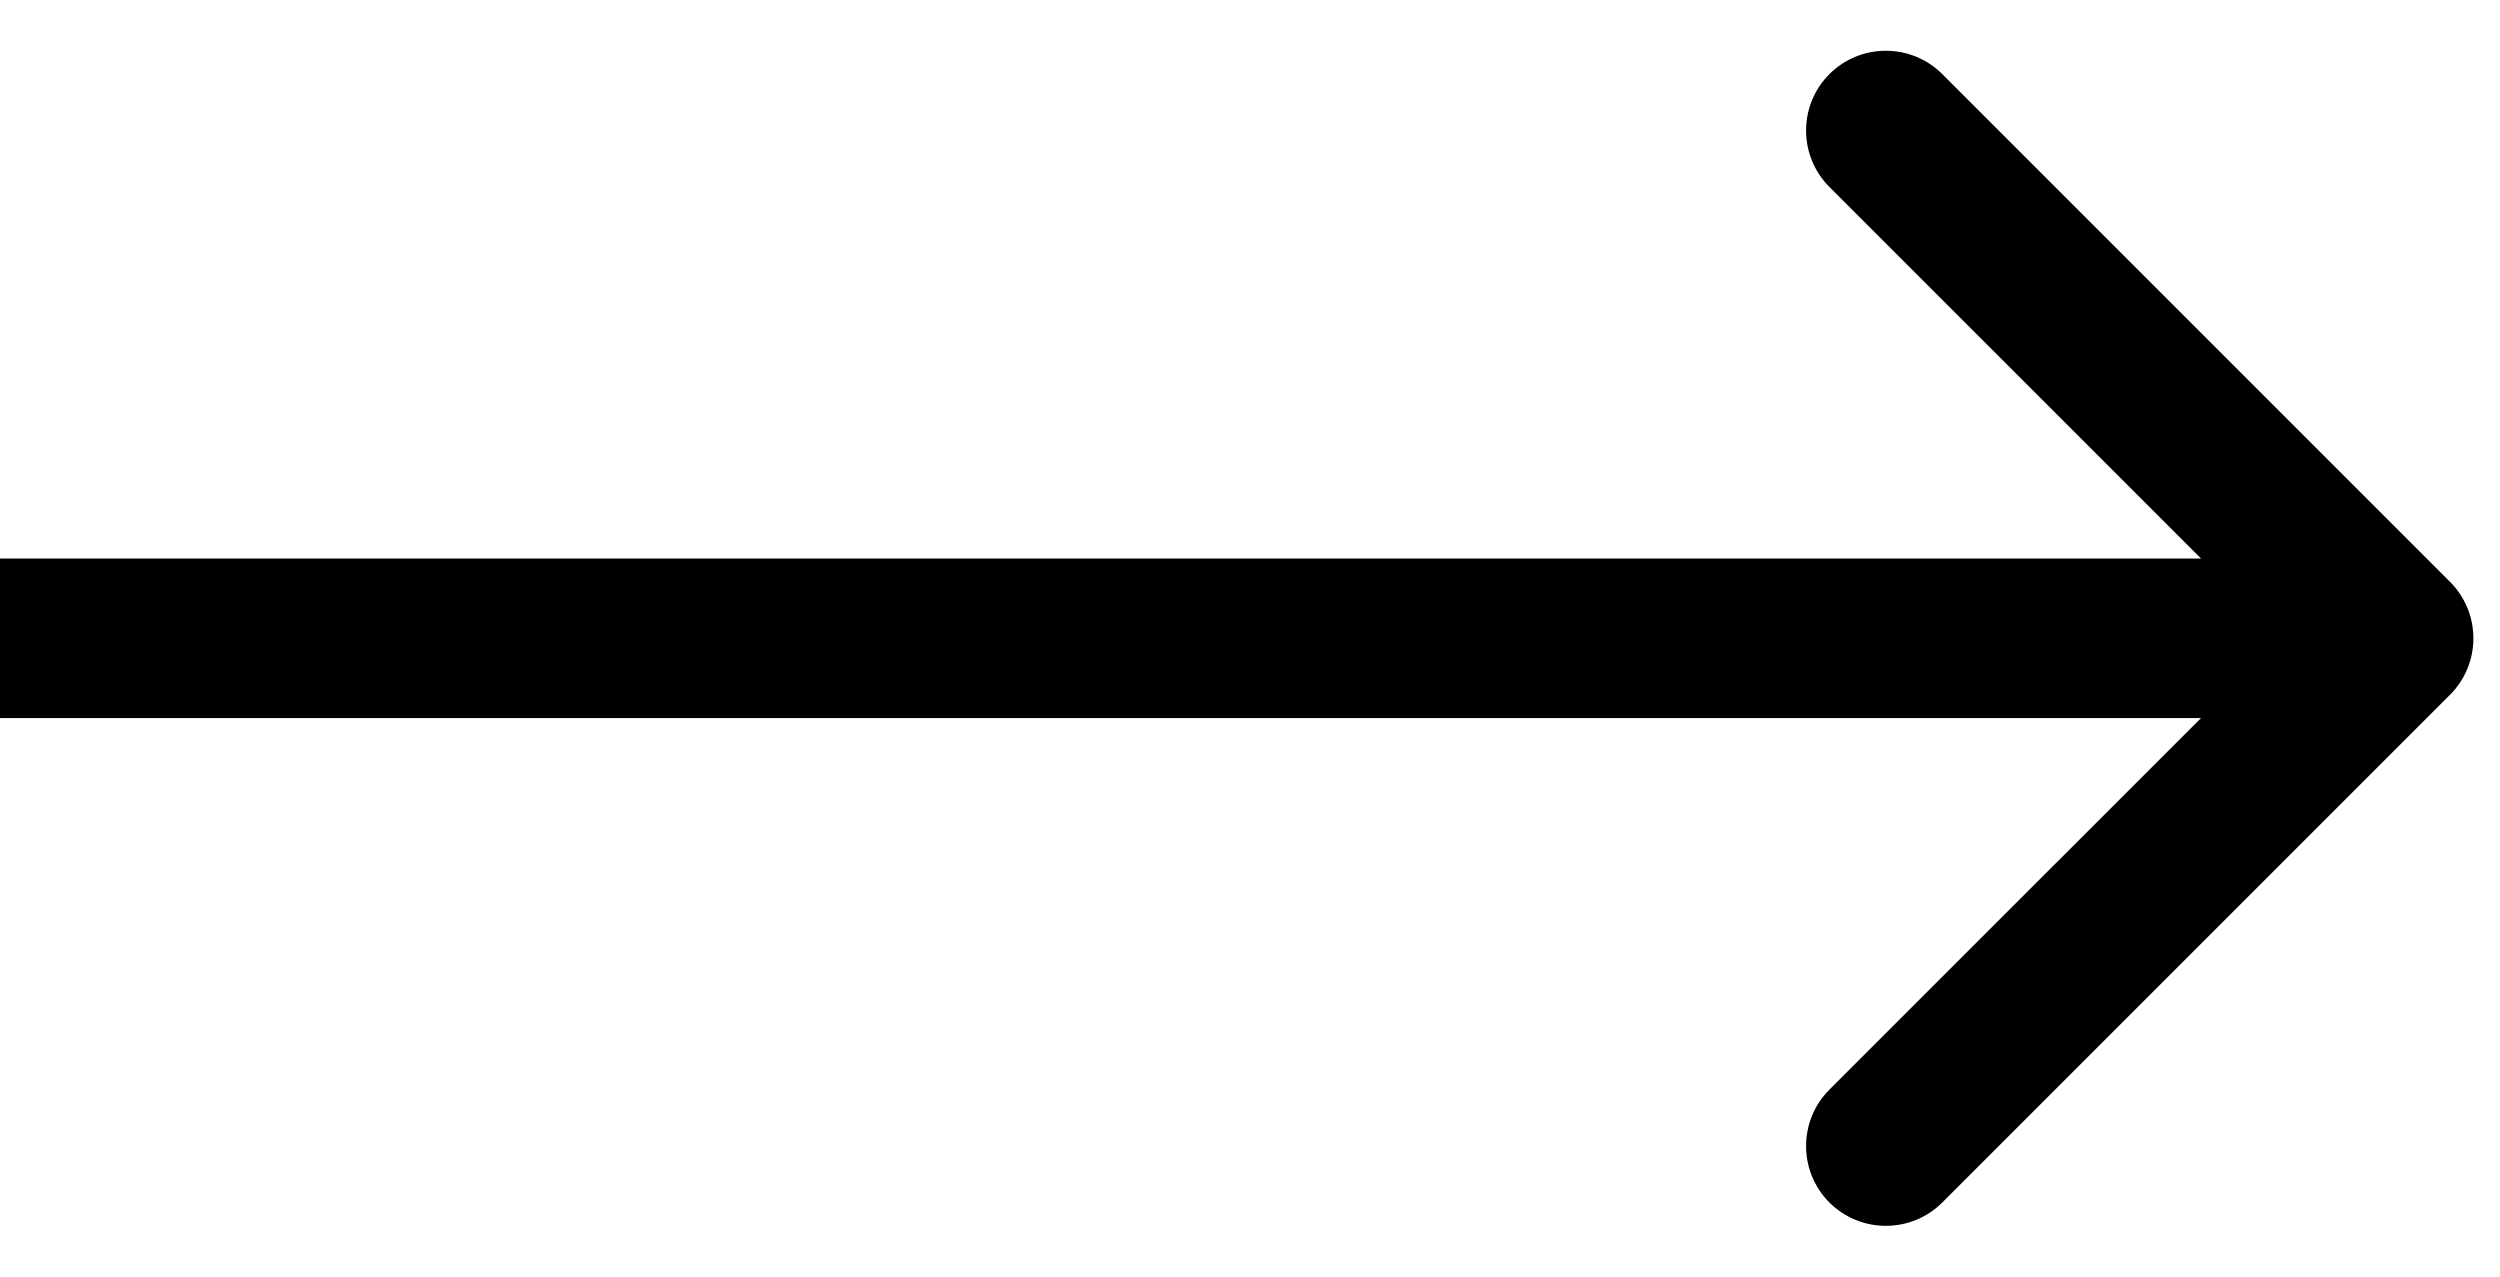
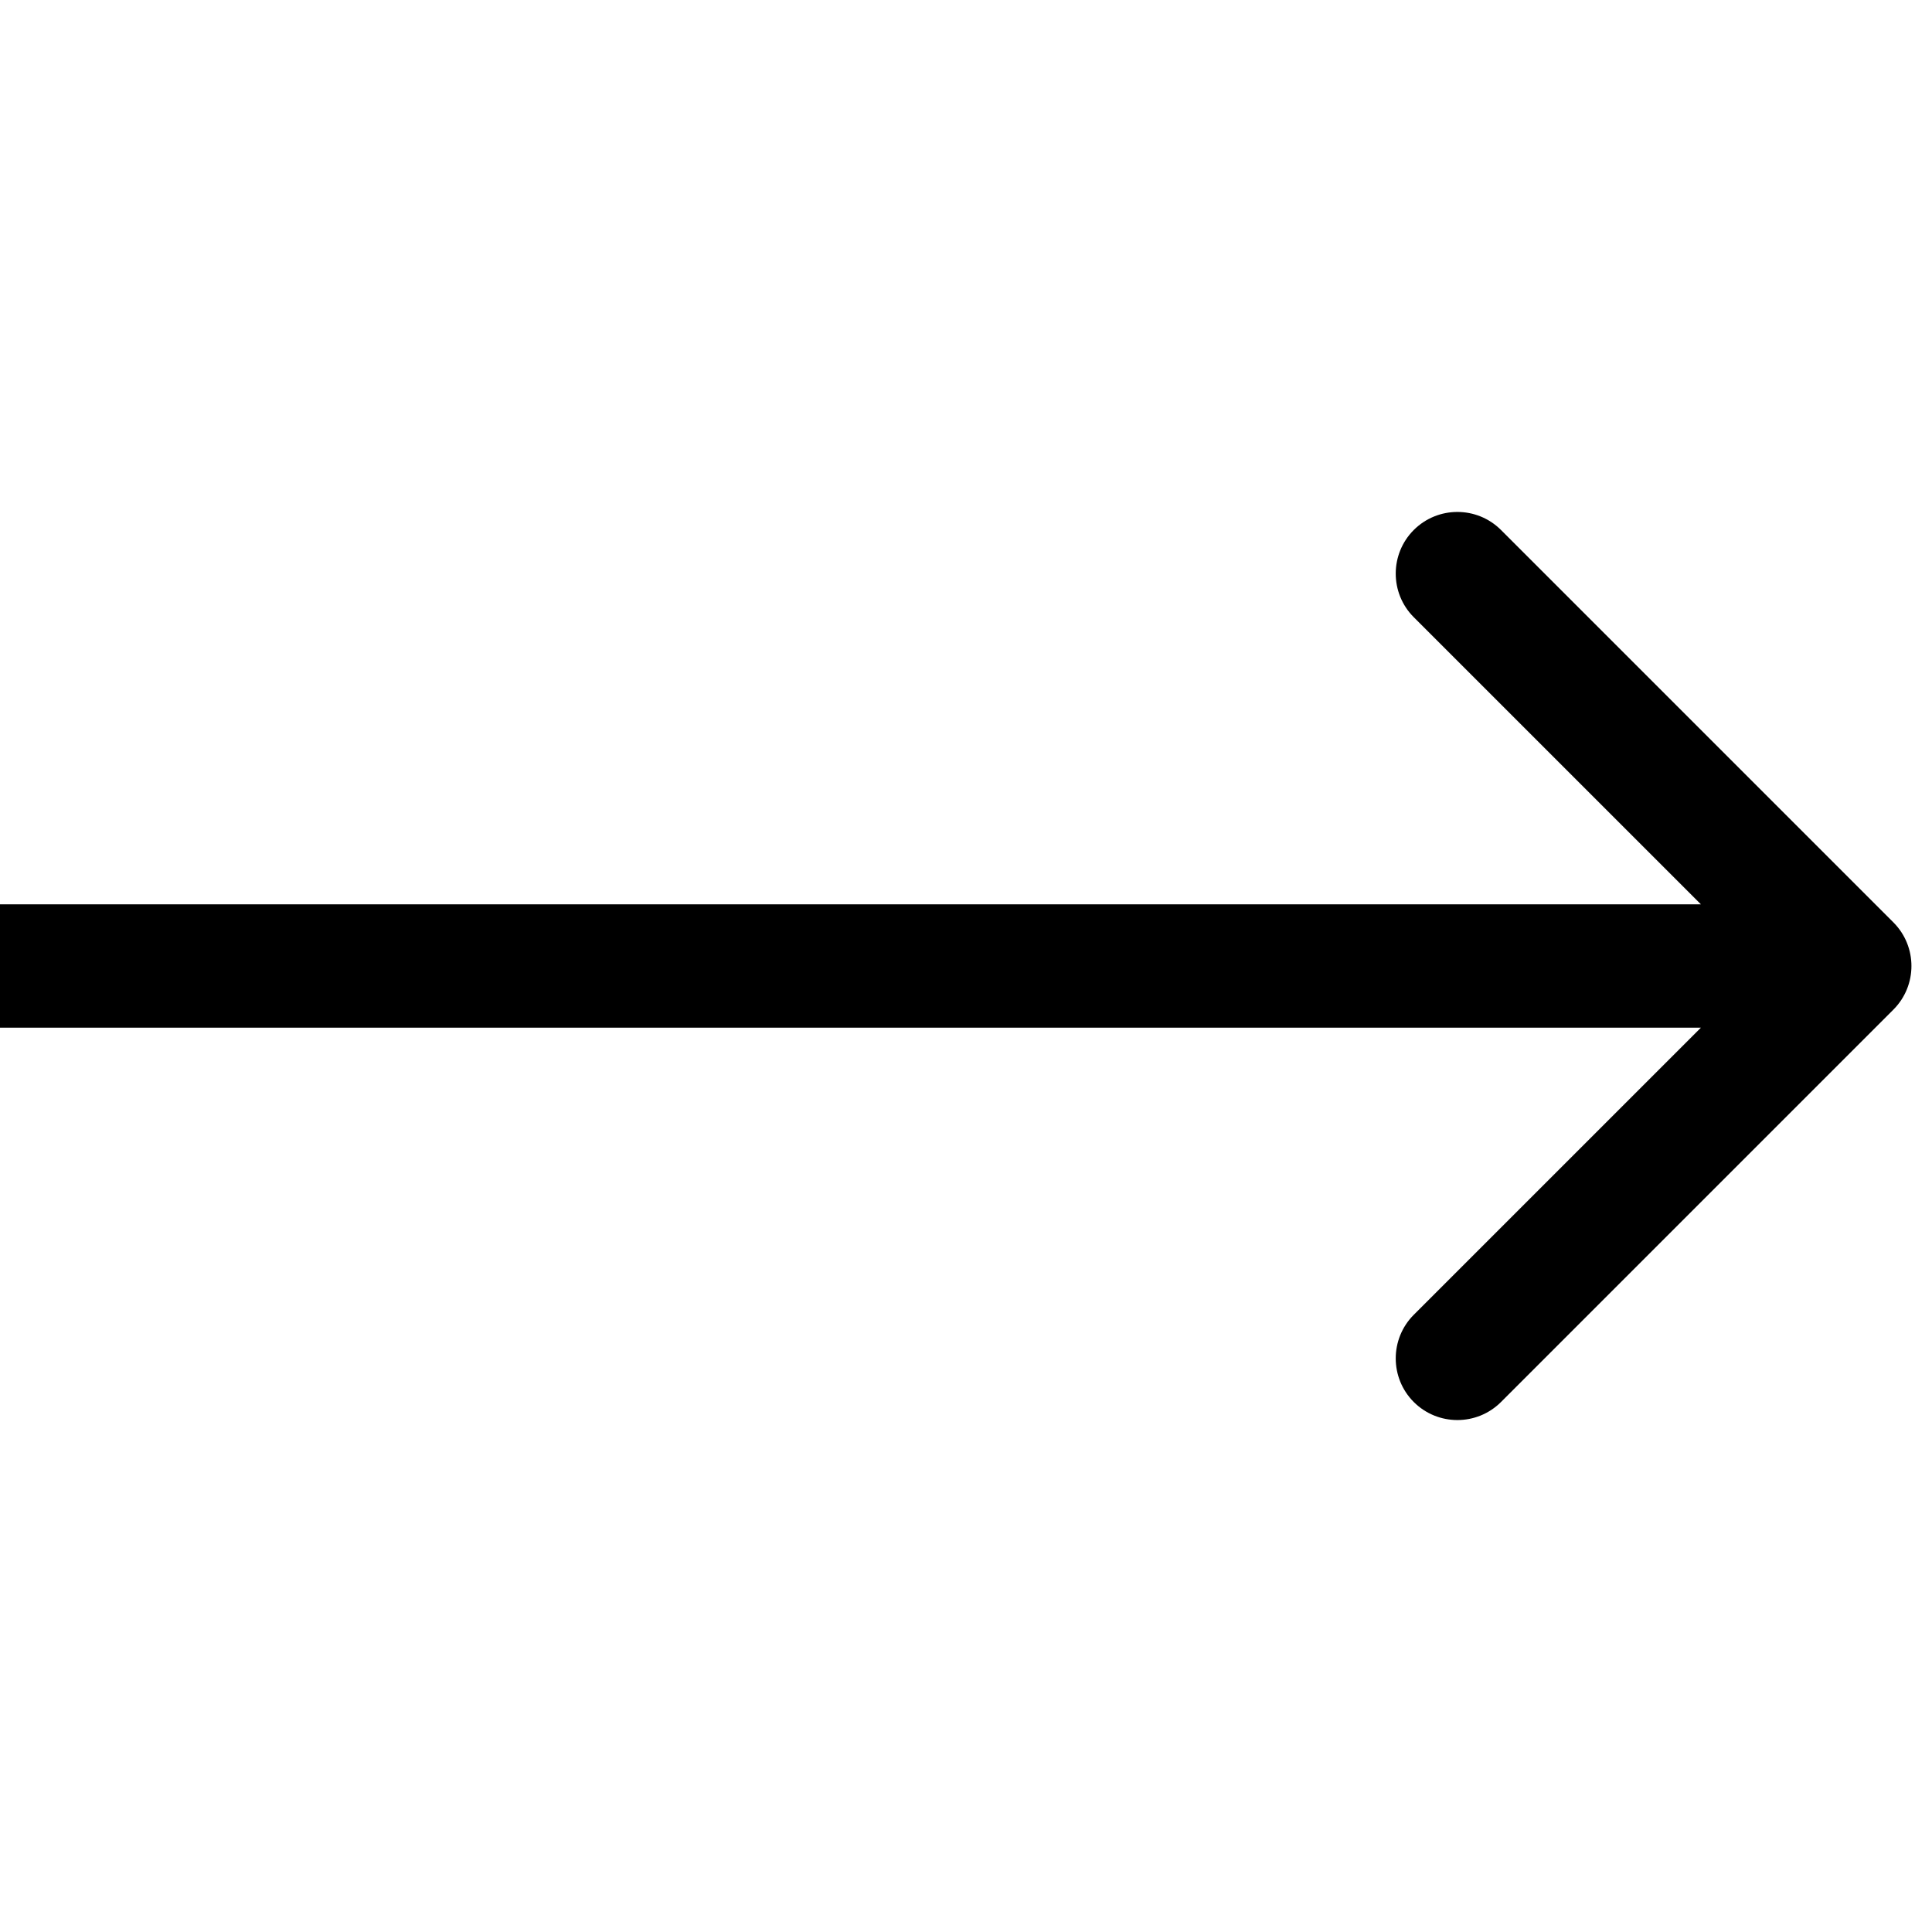
- <svg xmlns="http://www.w3.org/2000/svg" width="47" height="24" viewBox="0 0 47 24" fill="none">
-   <path d="M46.061 13.061C46.646 12.475 46.646 11.525 46.061 10.939L36.515 1.393C35.929 0.808 34.979 0.808 34.393 1.393C33.808 1.979 33.808 2.929 34.393 3.515L42.879 12L34.393 20.485C33.808 21.071 33.808 22.021 34.393 22.607C34.979 23.192 35.929 23.192 36.515 22.607L46.061 13.061ZM-1.31134e-07 13.5L45 13.5L45 10.5L1.31134e-07 10.5L-1.31134e-07 13.5Z" fill="black" />
+ <svg xmlns="http://www.w3.org/2000/svg" width="24" height="24" viewBox="0 0 47 24" fill="none">
+   <path d="M46.061 13.061C46.646 12.475 46.646 11.525 46.061 10.939L36.515 1.393C35.929 0.808 34.979 0.808 34.393 1.393C33.808 1.979 33.808 2.929 34.393 3.515L42.879 12L34.393 20.485C33.808 21.071 33.808 22.021 34.393 22.607C34.979 23.192 35.929 23.192 36.515 22.607L46.061 13.061ZM-1.31134e-07 13.5L45 13.5L45 10.5L1.31134e-07 10.5L-1.31134e-07 13.5Z" fill="currentColor" />
</svg>
